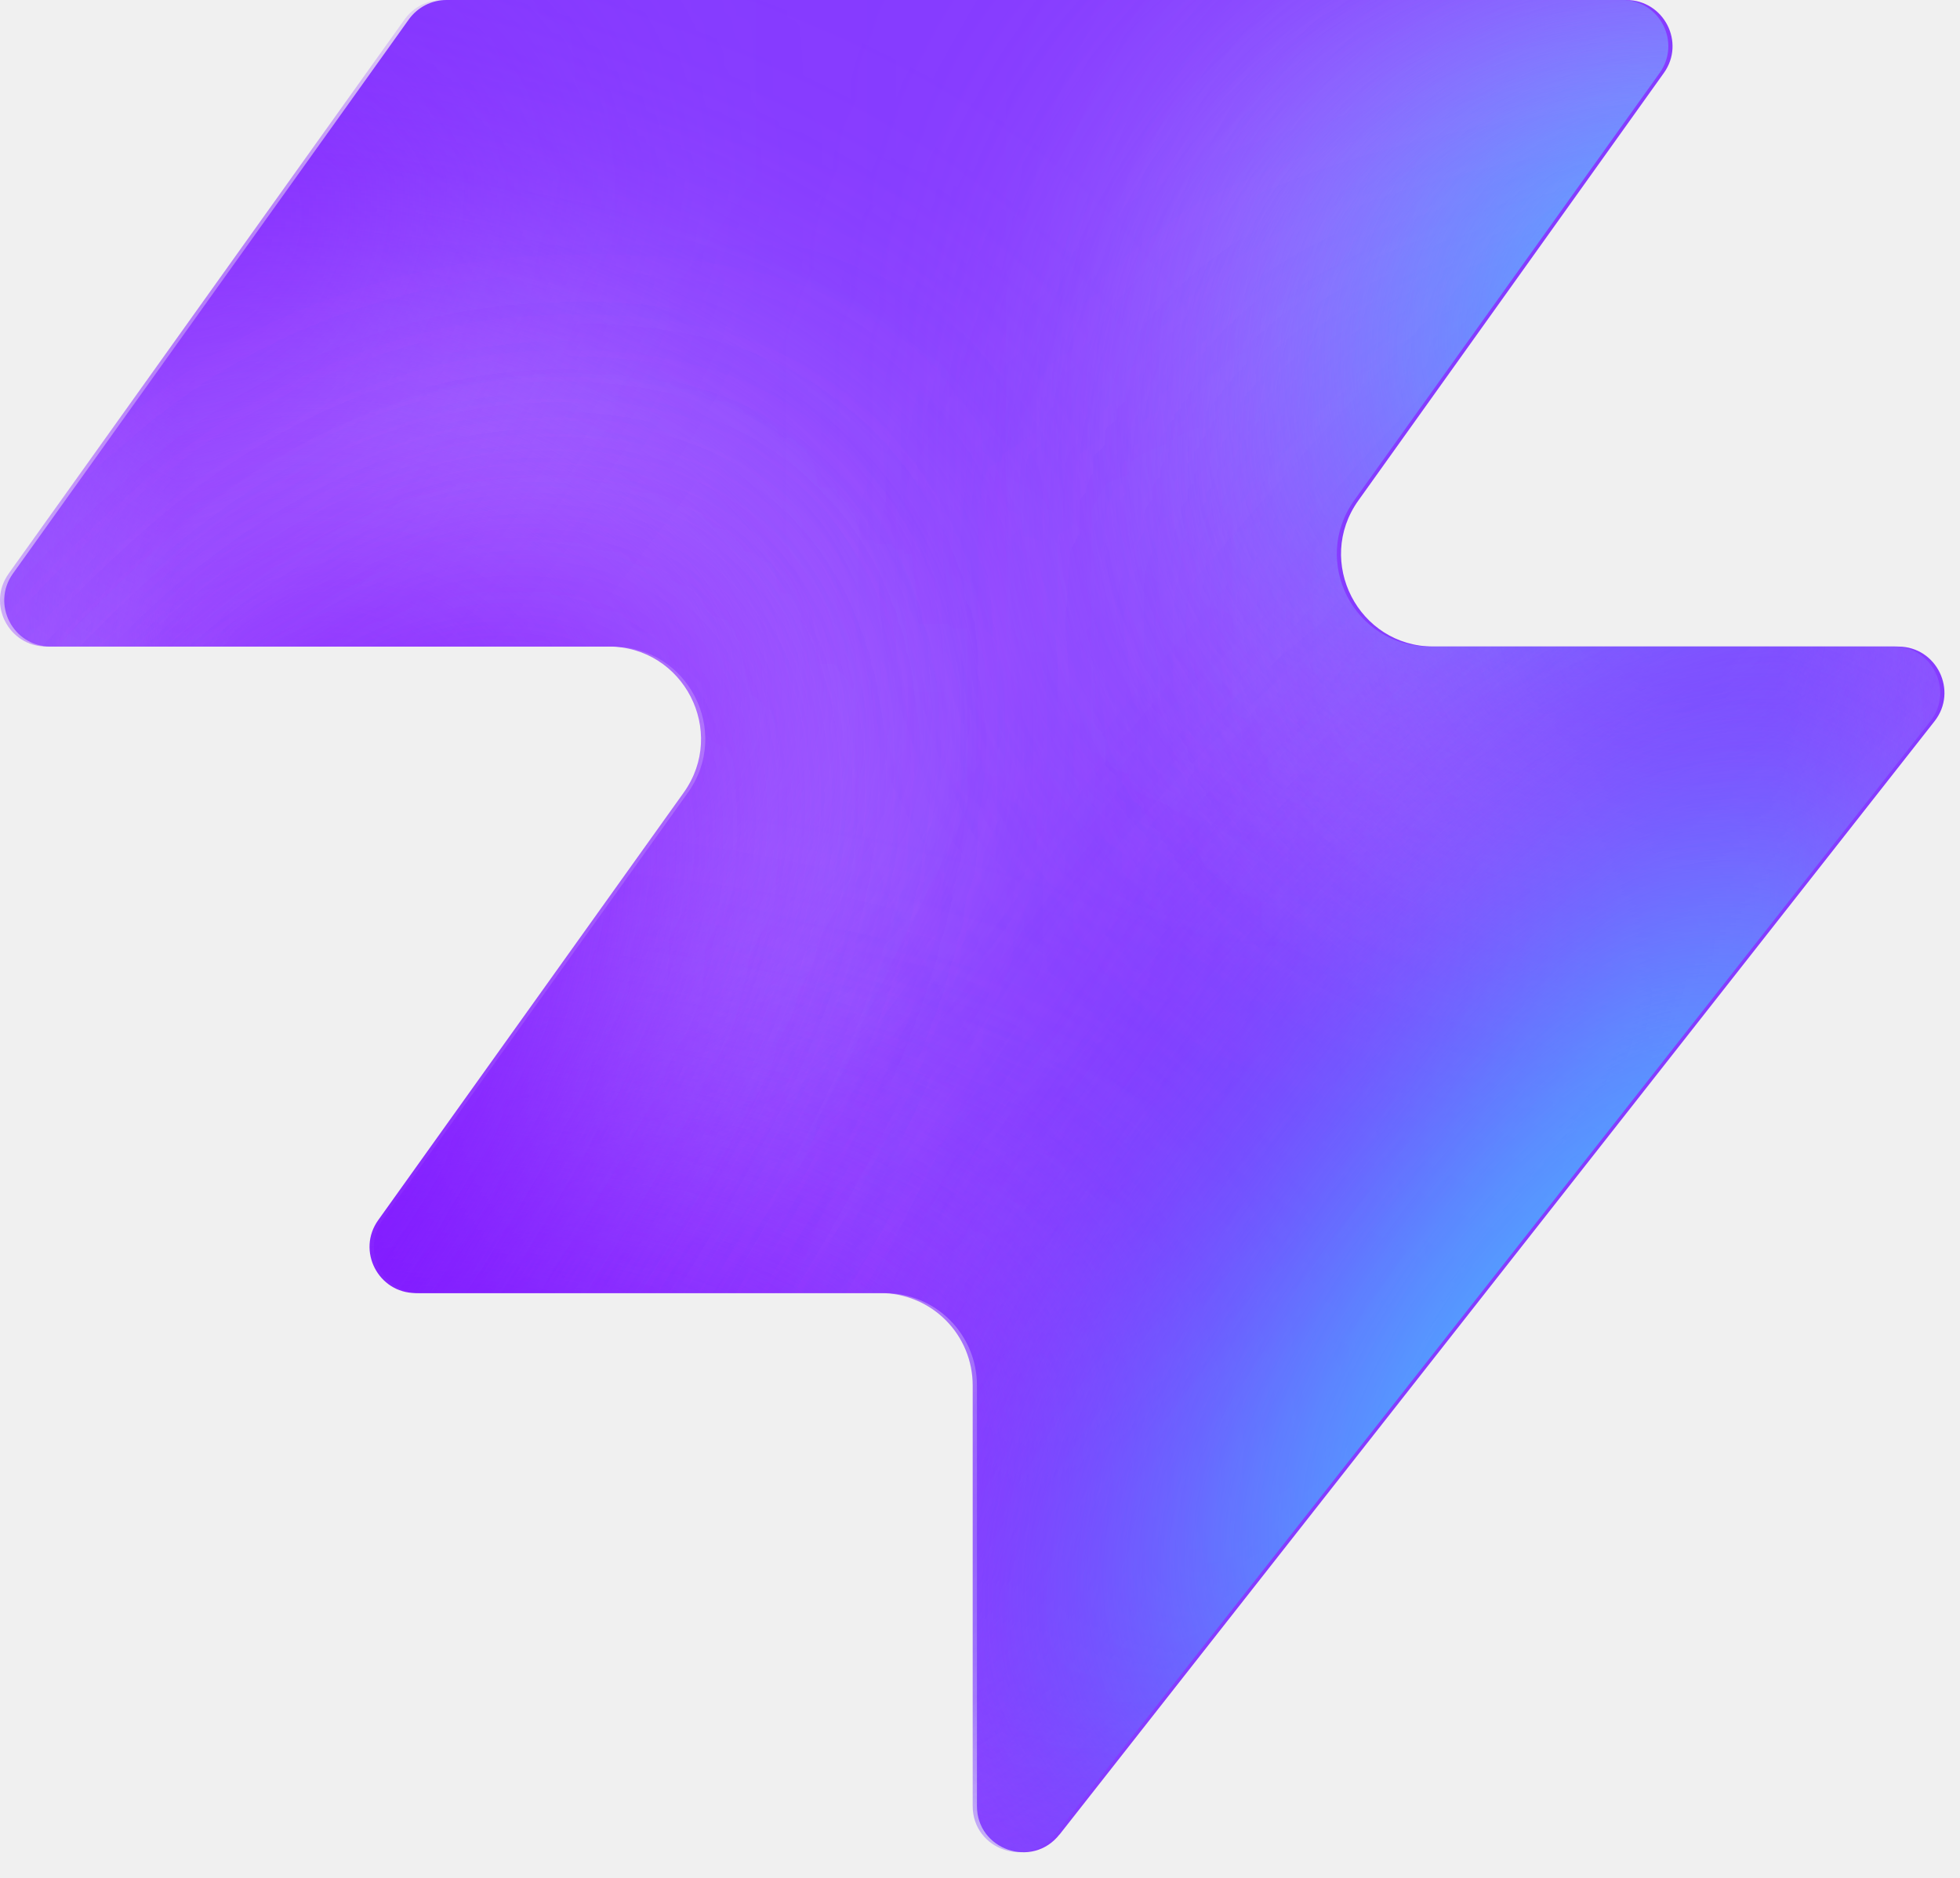
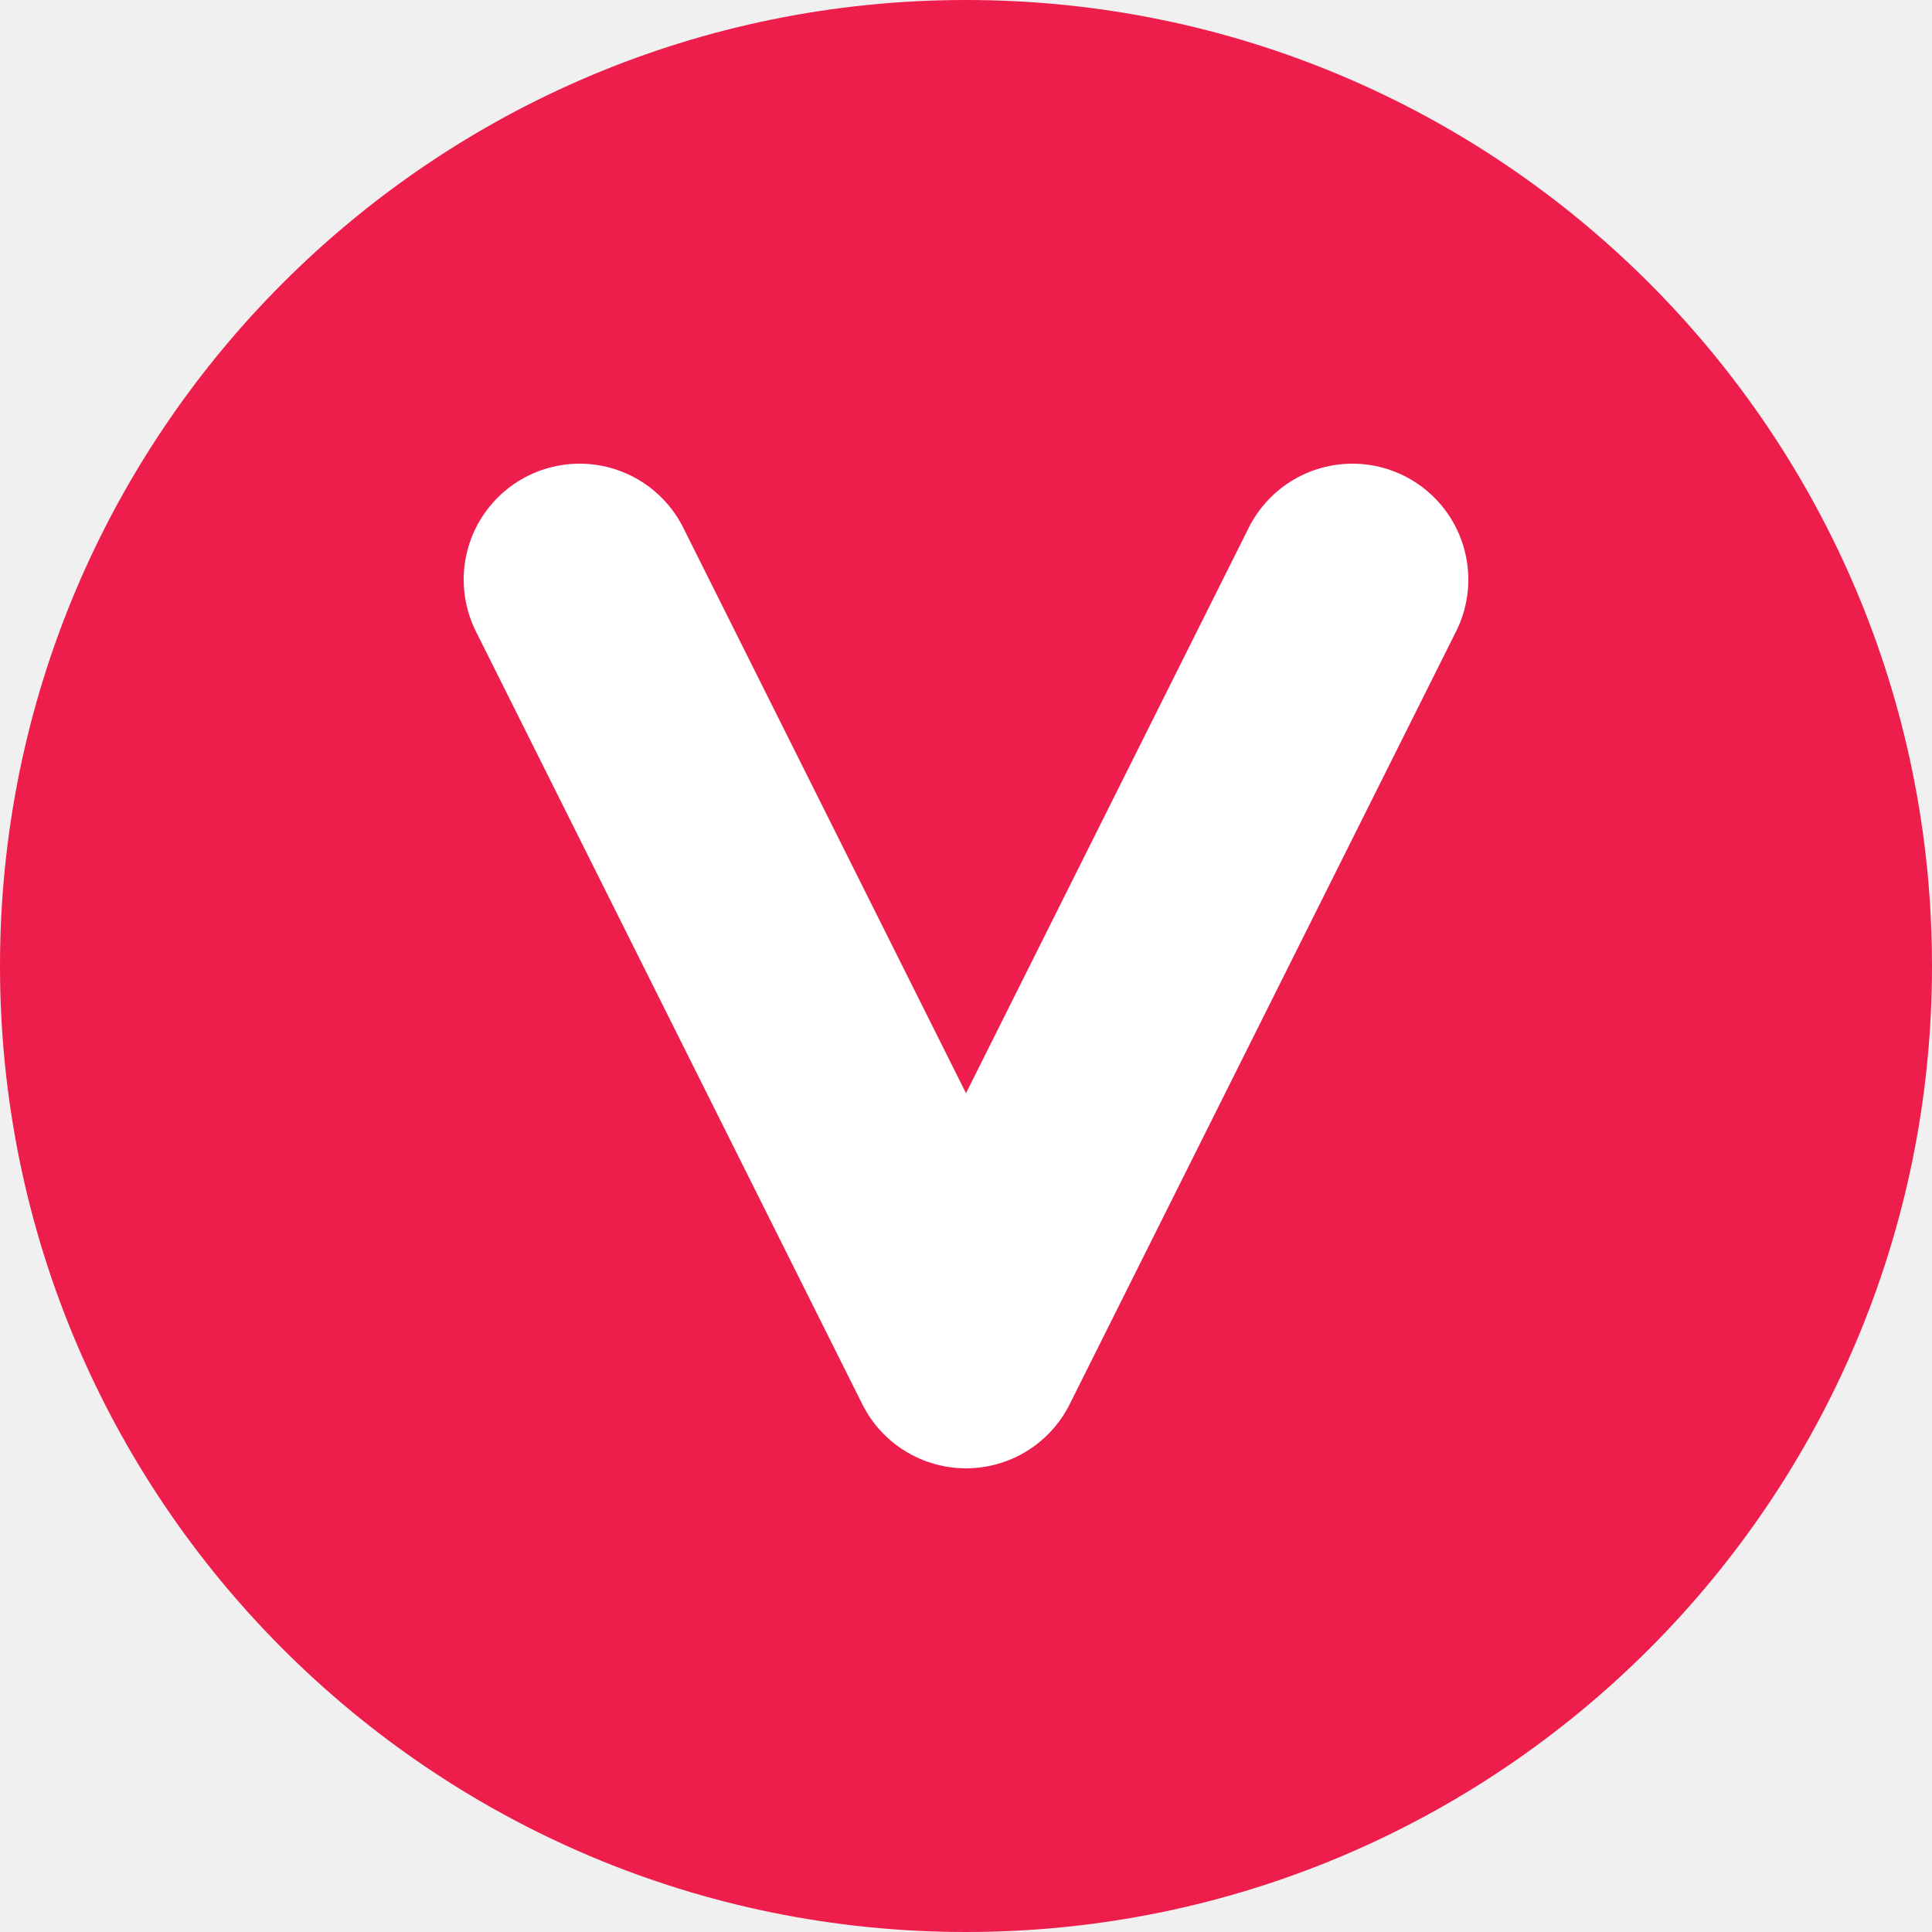
- <svg xmlns="http://www.w3.org/2000/svg" width="48" height="46" fill="none" viewBox="0 0 48 46">
-   <path fill="#863bff" d="M25.946 44.938c-.664.845-2.021.375-2.021-.698V33.937a2.26 2.26 0 0 0-2.262-2.262H10.287c-.92 0-1.456-1.04-.92-1.788l7.48-10.471c1.07-1.497 0-3.578-1.842-3.578H1.237c-.92 0-1.456-1.04-.92-1.788L10.013.474c.214-.297.556-.474.92-.474h28.894c.92 0 1.456 1.04.92 1.788l-7.48 10.471c-1.07 1.498 0 3.579 1.842 3.579h11.377c.943 0 1.473 1.088.89 1.83L25.947 44.94z" style="fill:#863bff;fill:color(display-p3 .525 .23 1);fill-opacity:1" />
-   <mask id="a" width="48" height="46" x="0" y="0" maskUnits="userSpaceOnUse" style="mask-type:alpha">
-     <path fill="#000" d="M25.842 44.938c-.664.844-2.021.375-2.021-.698V33.937a2.26 2.26 0 0 0-2.262-2.262H10.183c-.92 0-1.456-1.04-.92-1.788l7.48-10.471c1.07-1.498 0-3.579-1.842-3.579H1.133c-.92 0-1.456-1.04-.92-1.787L9.91.473c.214-.297.556-.474.92-.474h28.894c.92 0 1.456 1.04.92 1.788l-7.48 10.471c-1.07 1.498 0 3.578 1.842 3.578h11.377c.943 0 1.473 1.088.89 1.832L25.843 44.94z" style="fill:#000;fill-opacity:1" />
-   </mask>
-   <g mask="url(#a)">
-     <g filter="url(#b)">
-       <ellipse cx="5.508" cy="14.704" fill="#ede6ff" rx="5.508" ry="14.704" style="fill:#ede6ff;fill:color(display-p3 .927 .903 1);fill-opacity:1" transform="matrix(.00324 1 1 -.00324 -4.47 31.516)" />
-     </g>
-     <g filter="url(#c)">
-       <ellipse cx="10.399" cy="29.851" fill="#ede6ff" rx="10.399" ry="29.851" style="fill:#ede6ff;fill:color(display-p3 .927 .903 1);fill-opacity:1" transform="matrix(.00324 1 1 -.00324 -39.328 7.883)" />
-     </g>
-     <g filter="url(#d)">
-       <ellipse cx="5.508" cy="30.487" fill="#7e14ff" rx="5.508" ry="30.487" style="fill:#7e14ff;fill:color(display-p3 .492 .077 1);fill-opacity:1" transform="rotate(89.814 -25.913 -14.639)scale(1 -1)" />
-     </g>
-     <g filter="url(#e)">
-       <ellipse cx="5.508" cy="30.599" fill="#7e14ff" rx="5.508" ry="30.599" style="fill:#7e14ff;fill:color(display-p3 .492 .077 1);fill-opacity:1" transform="rotate(89.814 -32.644 -3.334)scale(1 -1)" />
-     </g>
-     <g filter="url(#f)">
-       <ellipse cx="5.508" cy="30.599" fill="#7e14ff" rx="5.508" ry="30.599" style="fill:#7e14ff;fill:color(display-p3 .492 .077 1);fill-opacity:1" transform="matrix(.00324 1 1 -.00324 -34.34 30.47)" />
-     </g>
-     <g filter="url(#g)">
-       <ellipse cx="14.072" cy="22.078" fill="#ede6ff" rx="14.072" ry="22.078" style="fill:#ede6ff;fill:color(display-p3 .927 .903 1);fill-opacity:1" transform="rotate(93.35 24.506 48.493)scale(-1 1)" />
-     </g>
-     <g filter="url(#h)">
-       <ellipse cx="3.47" cy="21.501" fill="#7e14ff" rx="3.47" ry="21.501" style="fill:#7e14ff;fill:color(display-p3 .492 .077 1);fill-opacity:1" transform="rotate(89.009 28.708 47.59)scale(-1 1)" />
-     </g>
-     <g filter="url(#i)">
-       <ellipse cx="3.47" cy="21.501" fill="#7e14ff" rx="3.47" ry="21.501" style="fill:#7e14ff;fill:color(display-p3 .492 .077 1);fill-opacity:1" transform="rotate(89.009 28.708 47.59)scale(-1 1)" />
-     </g>
-     <g filter="url(#j)">
-       <ellipse cx=".387" cy="8.972" fill="#7e14ff" rx="4.407" ry="29.108" style="fill:#7e14ff;fill:color(display-p3 .492 .077 1);fill-opacity:1" transform="rotate(39.51 .387 8.972)" />
-     </g>
-     <g filter="url(#k)">
-       <ellipse cx="47.523" cy="-6.092" fill="#7e14ff" rx="4.407" ry="29.108" style="fill:#7e14ff;fill:color(display-p3 .492 .077 1);fill-opacity:1" transform="rotate(37.892 47.523 -6.092)" />
-     </g>
-     <g filter="url(#l)">
-       <ellipse cx="41.412" cy="6.333" fill="#47bfff" rx="5.971" ry="9.665" style="fill:#47bfff;fill:color(display-p3 .28 .748 1);fill-opacity:1" transform="rotate(37.892 41.412 6.333)" />
-     </g>
-     <g filter="url(#m)">
-       <ellipse cx="-1.879" cy="38.332" fill="#7e14ff" rx="4.407" ry="29.108" style="fill:#7e14ff;fill:color(display-p3 .492 .077 1);fill-opacity:1" transform="rotate(37.892 -1.88 38.332)" />
-     </g>
-     <g filter="url(#n)">
-       <ellipse cx="-1.879" cy="38.332" fill="#7e14ff" rx="4.407" ry="29.108" style="fill:#7e14ff;fill:color(display-p3 .492 .077 1);fill-opacity:1" transform="rotate(37.892 -1.88 38.332)" />
-     </g>
-     <g filter="url(#o)">
-       <ellipse cx="35.651" cy="29.907" fill="#7e14ff" rx="4.407" ry="29.108" style="fill:#7e14ff;fill:color(display-p3 .492 .077 1);fill-opacity:1" transform="rotate(37.892 35.651 29.907)" />
-     </g>
-     <g filter="url(#p)">
-       <ellipse cx="38.418" cy="32.4" fill="#47bfff" rx="5.971" ry="15.297" style="fill:#47bfff;fill:color(display-p3 .28 .748 1);fill-opacity:1" transform="rotate(37.892 38.418 32.4)" />
-     </g>
-   </g>
-   <defs>
-     <filter id="b" width="60.045" height="41.654" x="-19.77" y="16.149" color-interpolation-filters="sRGB" filterUnits="userSpaceOnUse">
-       <feFlood flood-opacity="0" result="BackgroundImageFix" />
-       <feBlend in="SourceGraphic" in2="BackgroundImageFix" result="shape" />
-       <feGaussianBlur result="effect1_foregroundBlur_2002_17158" stdDeviation="7.659" />
-     </filter>
-     <filter id="c" width="90.34" height="51.437" x="-54.613" y="-7.533" color-interpolation-filters="sRGB" filterUnits="userSpaceOnUse">
-       <feFlood flood-opacity="0" result="BackgroundImageFix" />
-       <feBlend in="SourceGraphic" in2="BackgroundImageFix" result="shape" />
-       <feGaussianBlur result="effect1_foregroundBlur_2002_17158" stdDeviation="7.659" />
-     </filter>
-     <filter id="d" width="79.355" height="29.4" x="-49.64" y="2.03" color-interpolation-filters="sRGB" filterUnits="userSpaceOnUse">
-       <feFlood flood-opacity="0" result="BackgroundImageFix" />
-       <feBlend in="SourceGraphic" in2="BackgroundImageFix" result="shape" />
-       <feGaussianBlur result="effect1_foregroundBlur_2002_17158" stdDeviation="4.596" />
-     </filter>
-     <filter id="e" width="79.579" height="29.4" x="-45.045" y="20.029" color-interpolation-filters="sRGB" filterUnits="userSpaceOnUse">
-       <feFlood flood-opacity="0" result="BackgroundImageFix" />
-       <feBlend in="SourceGraphic" in2="BackgroundImageFix" result="shape" />
-       <feGaussianBlur result="effect1_foregroundBlur_2002_17158" stdDeviation="4.596" />
-     </filter>
-     <filter id="f" width="79.579" height="29.4" x="-43.513" y="21.178" color-interpolation-filters="sRGB" filterUnits="userSpaceOnUse">
-       <feFlood flood-opacity="0" result="BackgroundImageFix" />
-       <feBlend in="SourceGraphic" in2="BackgroundImageFix" result="shape" />
-       <feGaussianBlur result="effect1_foregroundBlur_2002_17158" stdDeviation="4.596" />
-     </filter>
-     <filter id="g" width="74.749" height="58.852" x="15.756" y="-17.901" color-interpolation-filters="sRGB" filterUnits="userSpaceOnUse">
-       <feFlood flood-opacity="0" result="BackgroundImageFix" />
-       <feBlend in="SourceGraphic" in2="BackgroundImageFix" result="shape" />
-       <feGaussianBlur result="effect1_foregroundBlur_2002_17158" stdDeviation="7.659" />
-     </filter>
-     <filter id="h" width="61.377" height="25.362" x="23.548" y="2.284" color-interpolation-filters="sRGB" filterUnits="userSpaceOnUse">
-       <feFlood flood-opacity="0" result="BackgroundImageFix" />
-       <feBlend in="SourceGraphic" in2="BackgroundImageFix" result="shape" />
-       <feGaussianBlur result="effect1_foregroundBlur_2002_17158" stdDeviation="4.596" />
-     </filter>
-     <filter id="i" width="61.377" height="25.362" x="23.548" y="2.284" color-interpolation-filters="sRGB" filterUnits="userSpaceOnUse">
-       <feFlood flood-opacity="0" result="BackgroundImageFix" />
-       <feBlend in="SourceGraphic" in2="BackgroundImageFix" result="shape" />
-       <feGaussianBlur result="effect1_foregroundBlur_2002_17158" stdDeviation="4.596" />
-     </filter>
-     <filter id="j" width="56.045" height="63.649" x="-27.636" y="-22.853" color-interpolation-filters="sRGB" filterUnits="userSpaceOnUse">
-       <feFlood flood-opacity="0" result="BackgroundImageFix" />
-       <feBlend in="SourceGraphic" in2="BackgroundImageFix" result="shape" />
-       <feGaussianBlur result="effect1_foregroundBlur_2002_17158" stdDeviation="4.596" />
-     </filter>
-     <filter id="k" width="54.814" height="64.646" x="20.116" y="-38.415" color-interpolation-filters="sRGB" filterUnits="userSpaceOnUse">
-       <feFlood flood-opacity="0" result="BackgroundImageFix" />
-       <feBlend in="SourceGraphic" in2="BackgroundImageFix" result="shape" />
-       <feGaussianBlur result="effect1_foregroundBlur_2002_17158" stdDeviation="4.596" />
-     </filter>
-     <filter id="l" width="33.541" height="35.313" x="24.641" y="-11.323" color-interpolation-filters="sRGB" filterUnits="userSpaceOnUse">
-       <feFlood flood-opacity="0" result="BackgroundImageFix" />
-       <feBlend in="SourceGraphic" in2="BackgroundImageFix" result="shape" />
-       <feGaussianBlur result="effect1_foregroundBlur_2002_17158" stdDeviation="4.596" />
-     </filter>
-     <filter id="m" width="54.814" height="64.646" x="-29.286" y="6.009" color-interpolation-filters="sRGB" filterUnits="userSpaceOnUse">
-       <feFlood flood-opacity="0" result="BackgroundImageFix" />
-       <feBlend in="SourceGraphic" in2="BackgroundImageFix" result="shape" />
-       <feGaussianBlur result="effect1_foregroundBlur_2002_17158" stdDeviation="4.596" />
-     </filter>
-     <filter id="n" width="54.814" height="64.646" x="-29.286" y="6.009" color-interpolation-filters="sRGB" filterUnits="userSpaceOnUse">
-       <feFlood flood-opacity="0" result="BackgroundImageFix" />
-       <feBlend in="SourceGraphic" in2="BackgroundImageFix" result="shape" />
-       <feGaussianBlur result="effect1_foregroundBlur_2002_17158" stdDeviation="4.596" />
-     </filter>
-     <filter id="o" width="54.814" height="64.646" x="8.244" y="-2.416" color-interpolation-filters="sRGB" filterUnits="userSpaceOnUse">
-       <feFlood flood-opacity="0" result="BackgroundImageFix" />
-       <feBlend in="SourceGraphic" in2="BackgroundImageFix" result="shape" />
-       <feGaussianBlur result="effect1_foregroundBlur_2002_17158" stdDeviation="4.596" />
-     </filter>
-     <filter id="p" width="39.409" height="43.623" x="18.713" y="10.588" color-interpolation-filters="sRGB" filterUnits="userSpaceOnUse">
-       <feFlood flood-opacity="0" result="BackgroundImageFix" />
-       <feBlend in="SourceGraphic" in2="BackgroundImageFix" result="shape" />
-       <feGaussianBlur result="effect1_foregroundBlur_2002_17158" stdDeviation="4.596" />
-     </filter>
-   </defs>
+ <svg xmlns="http://www.w3.org/2000/svg" viewBox="0 0 100 100">
+   <circle cx="50" cy="50" r="50" fill="#EE1E4C" />
+   <path d="M 30 30 L 50 70 L 70 30" fill="none" stroke="#FFFFFF" stroke-width="12" stroke-linecap="round" stroke-linejoin="round" />
</svg>
